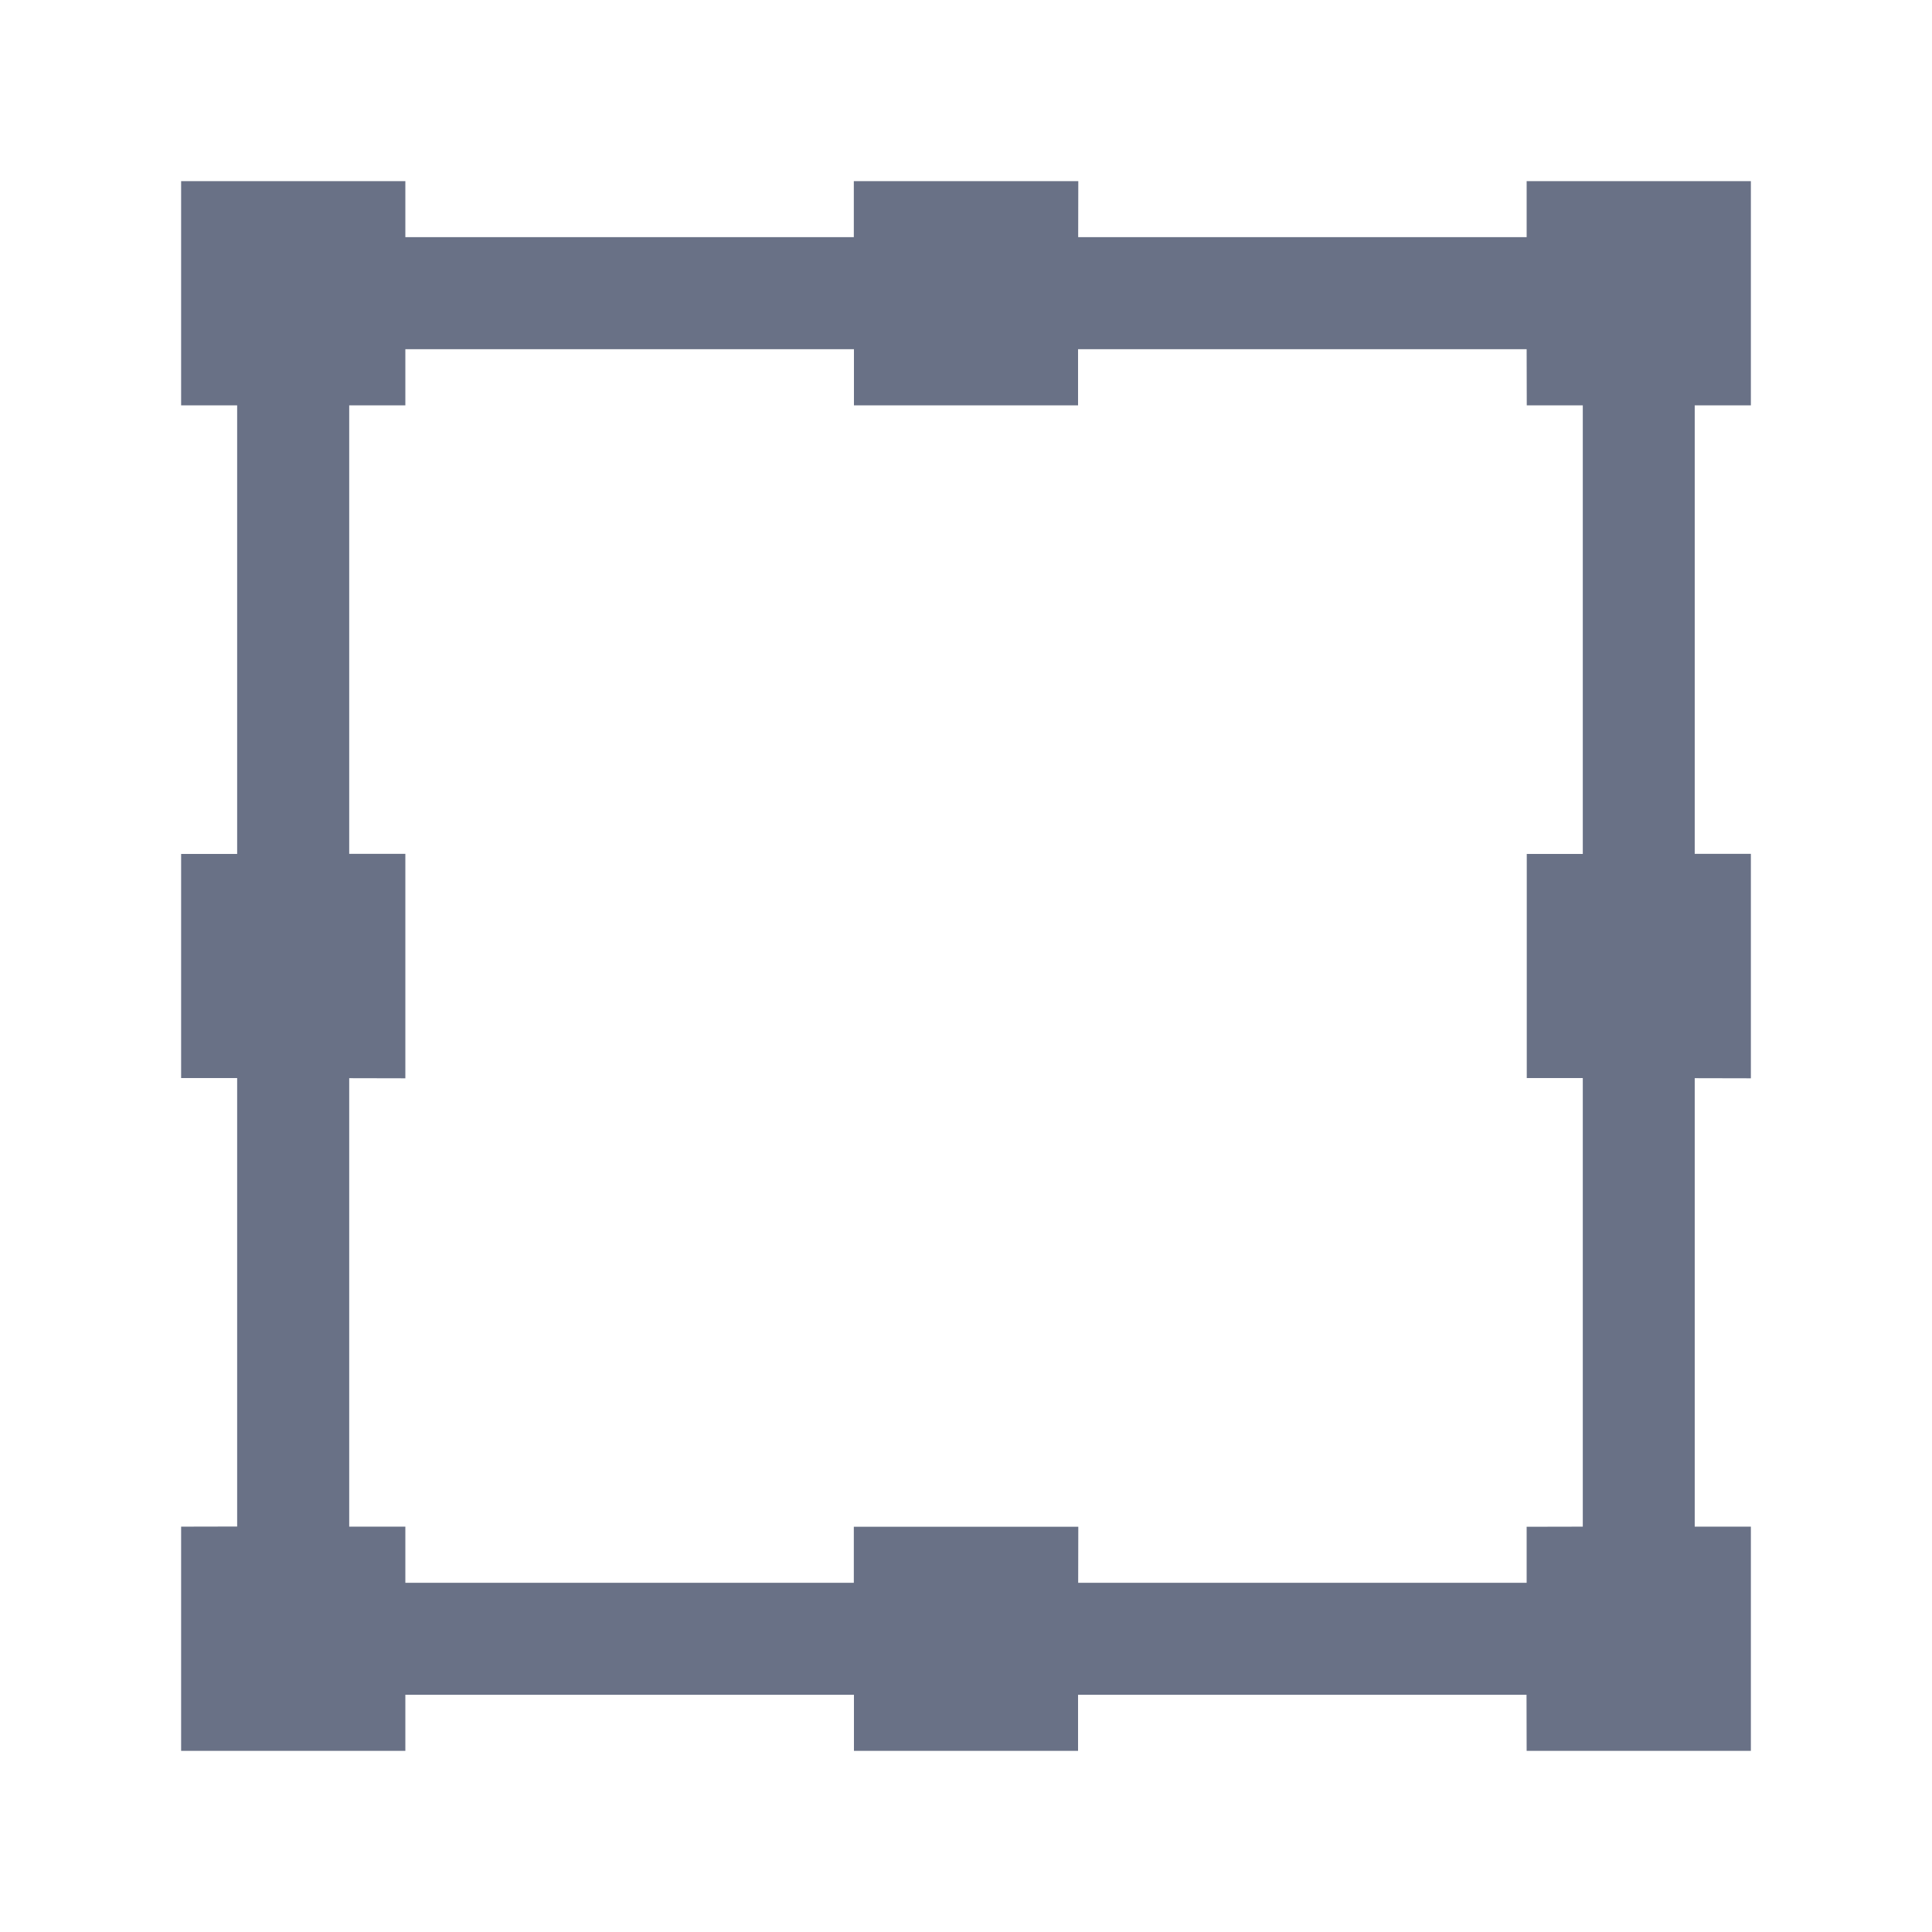
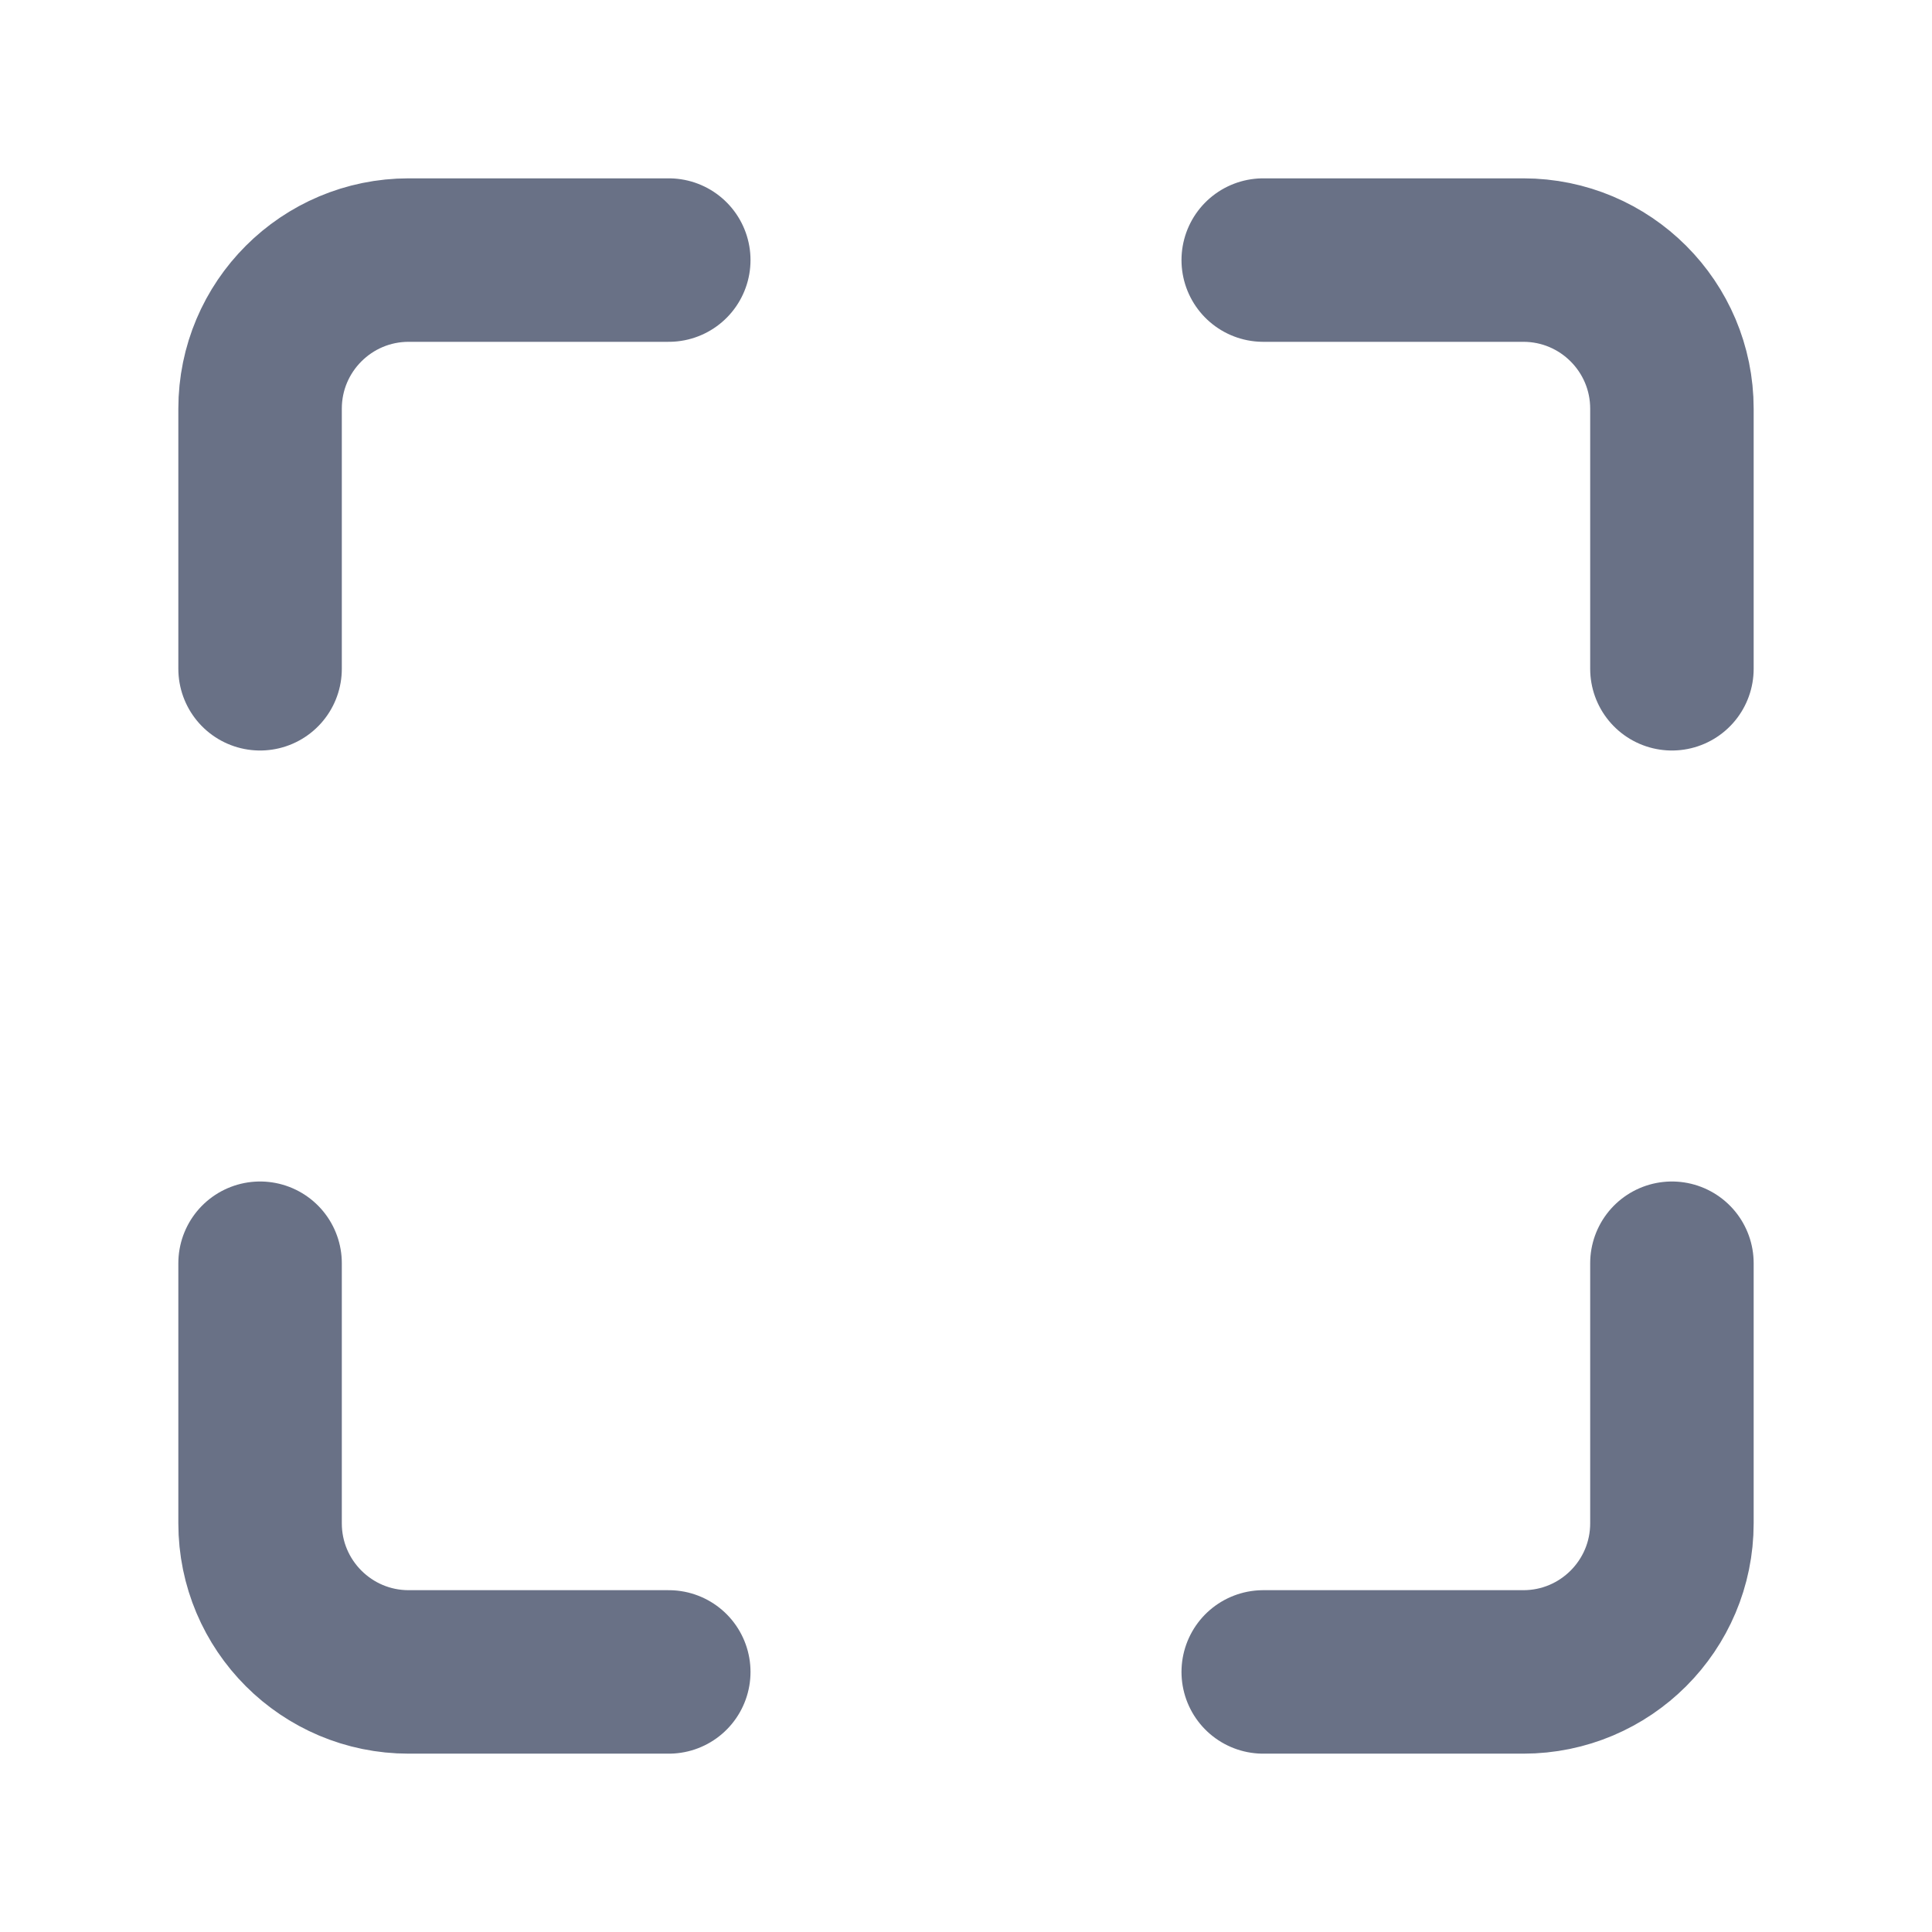
- <svg xmlns="http://www.w3.org/2000/svg" t="1613974673787" class="icon" viewBox="0 0 1024 1024" version="1.1" p-id="27945" fill="#697186" width="128" height="128">
-   <defs>
-     <style type="text/css" />
-   </defs>
-   <path d="M214.848 96v29.696h237.696V96H571.52l-0.064 29.696h237.696V96H928v118.848h-29.76v237.696h29.76V571.52l-29.76-0.064v237.696h29.76V928h-118.848l-0.064-29.76H571.392v29.76H452.608v-29.76H214.848v29.76H96v-118.848l29.696-0.064V571.392H96V452.608h29.696V214.848H96V96h118.848z m237.696 89.088H214.848v29.76h-29.76v237.696h29.76V571.52l-29.76-0.064v237.696h29.76v29.76h237.696v-29.696H571.52l-0.064 29.696h237.696v-29.696l29.76-0.064V571.392h-29.696V452.608h29.696V214.848h-29.696l-0.064-29.76H571.392v29.76H452.608v-29.76z" p-id="27946" fill="#697186" />
+ <svg xmlns="http://www.w3.org/2000/svg" class="icon" viewBox="0 0 26 26" width="26" height="26" version="1.1" fill="none">
+   <g stroke="#697186" fill="none" stroke-width="2.2" stroke-linecap="round" stroke-linejoin="round">
+     <path d="M9 3.5 H5.5 A2 2 0 0 0 3.5 5.5 V9" />
+     <path d="M17 3.5 H20.5 A2 2 0 0 1 22.5 5.5 V9" />
+     <path d="M22.5 17 V20.5 A2 2 0 0 1 20.5 22.5 H17" />
+     <path d="M9 22.5 H5.5 A2 2 0 0 1 3.5 20.5 V17" />
+   </g>
</svg>
